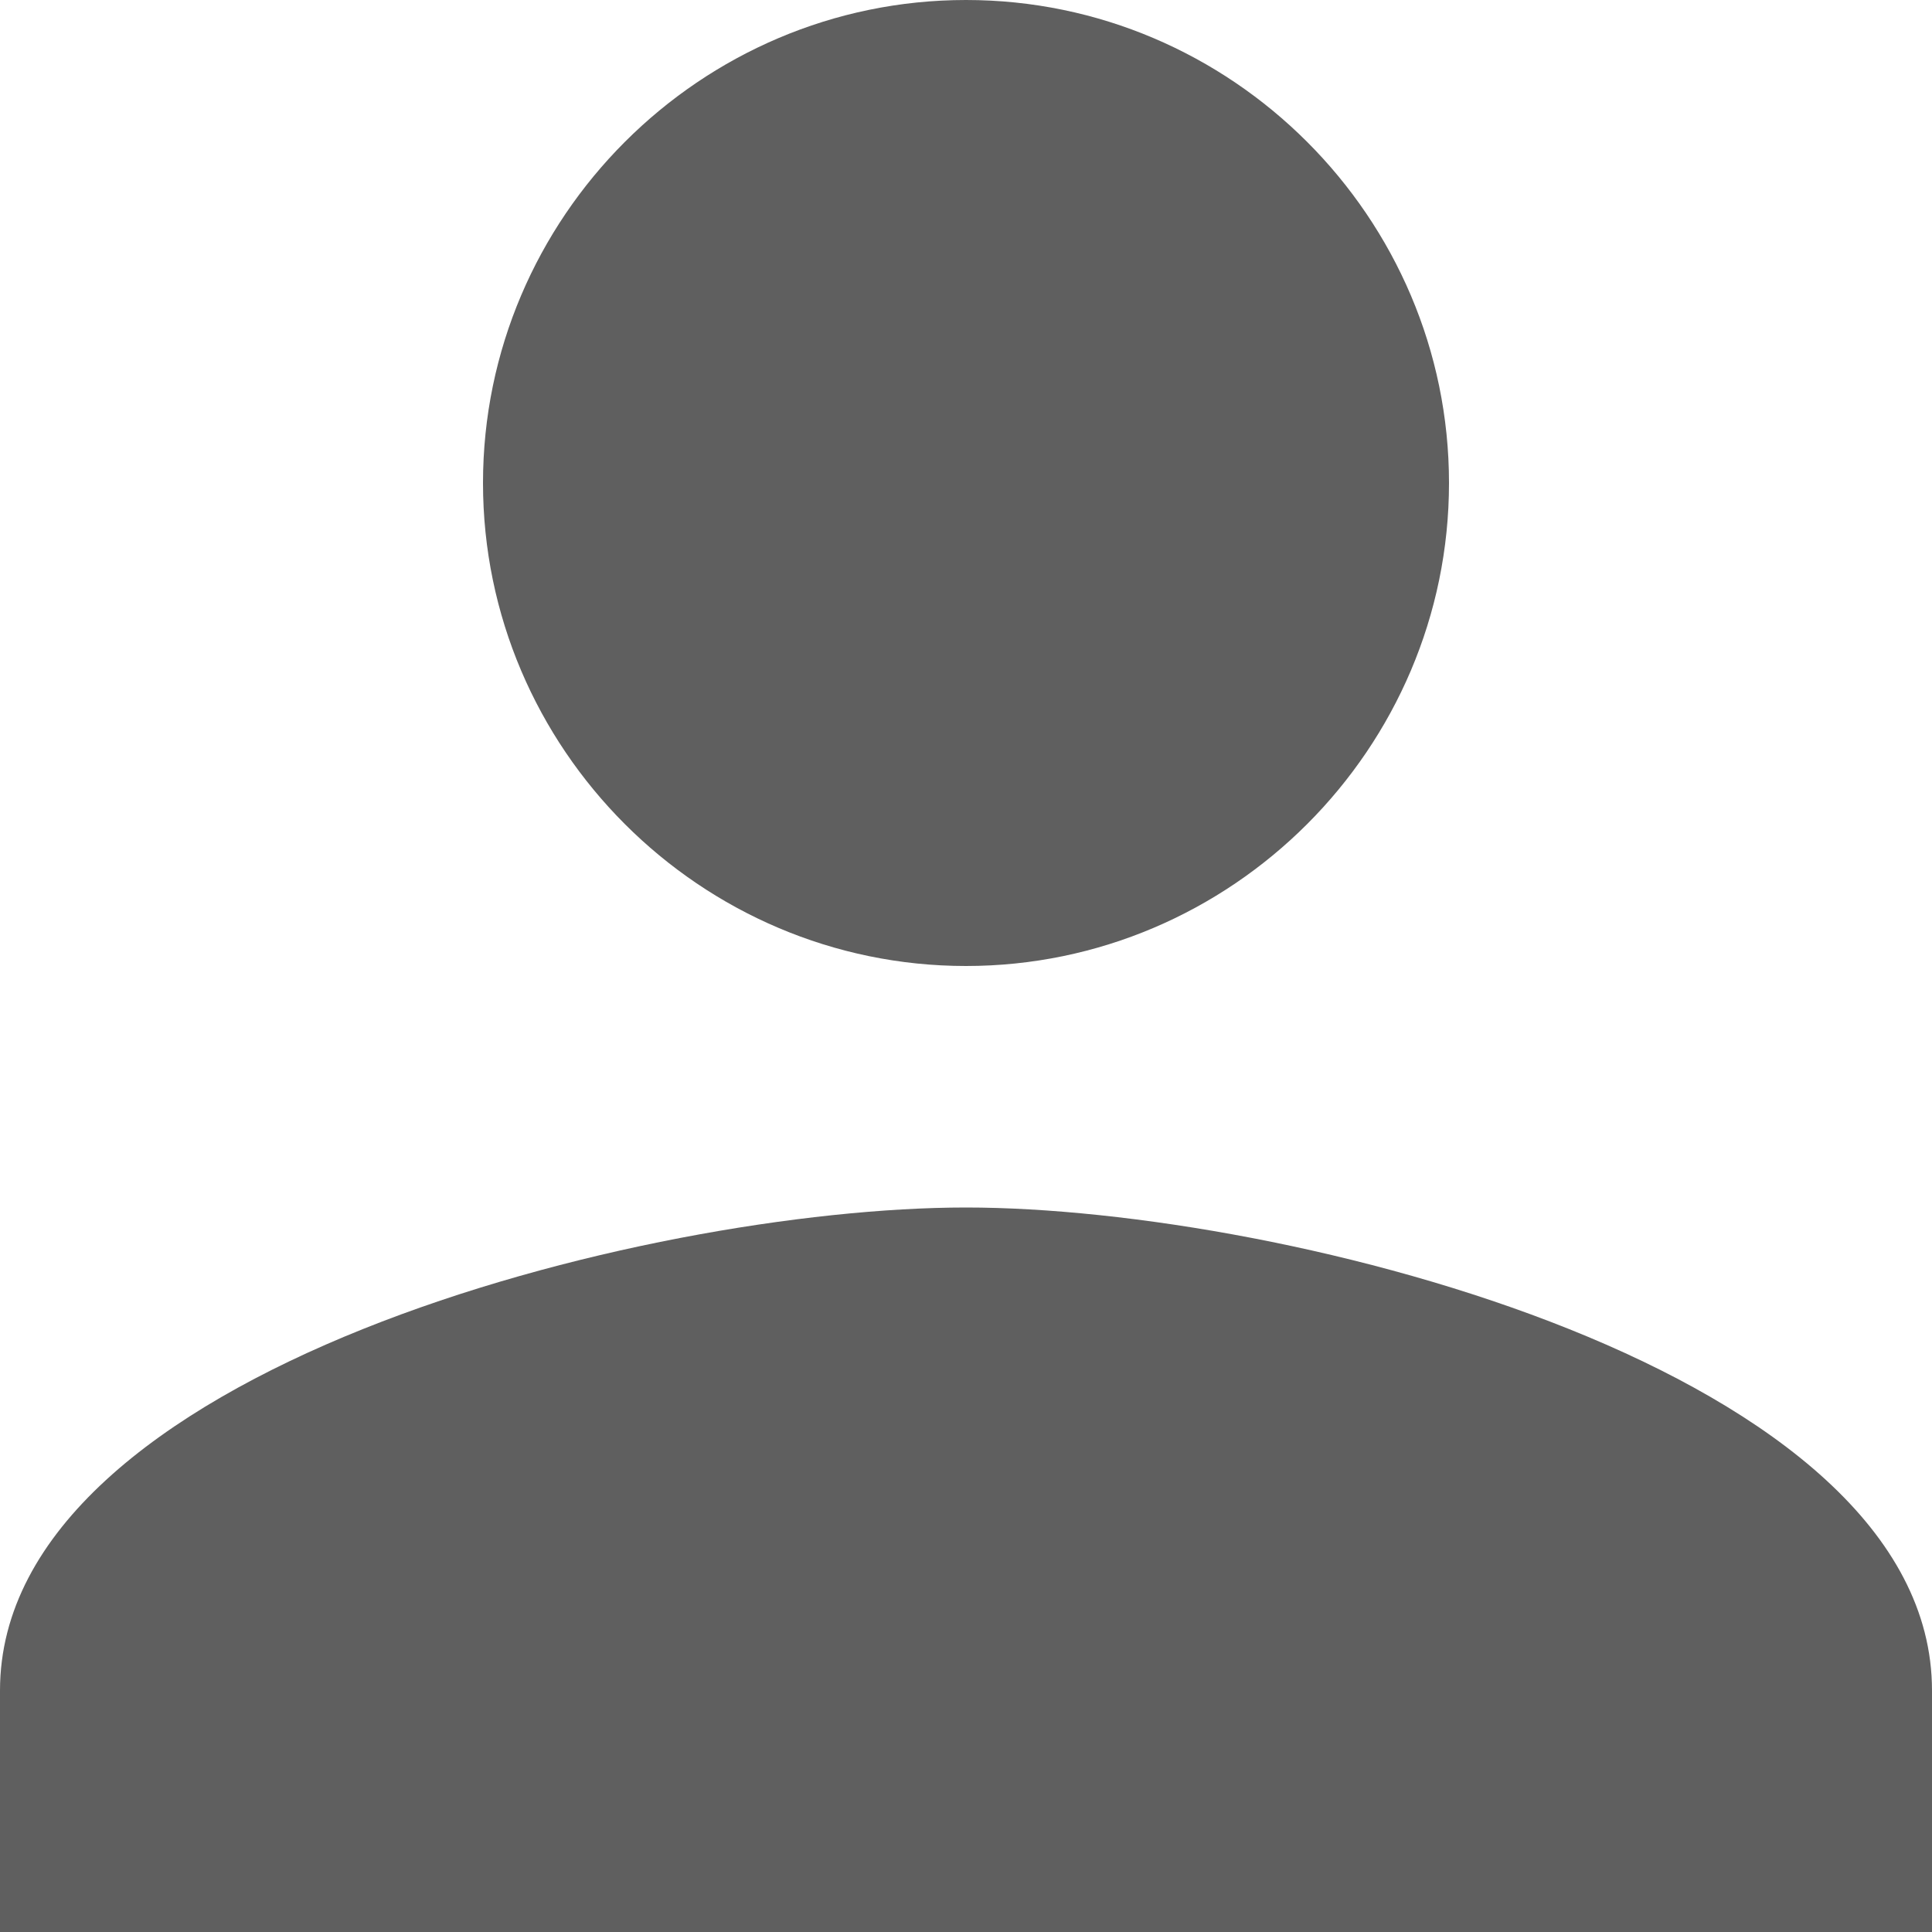
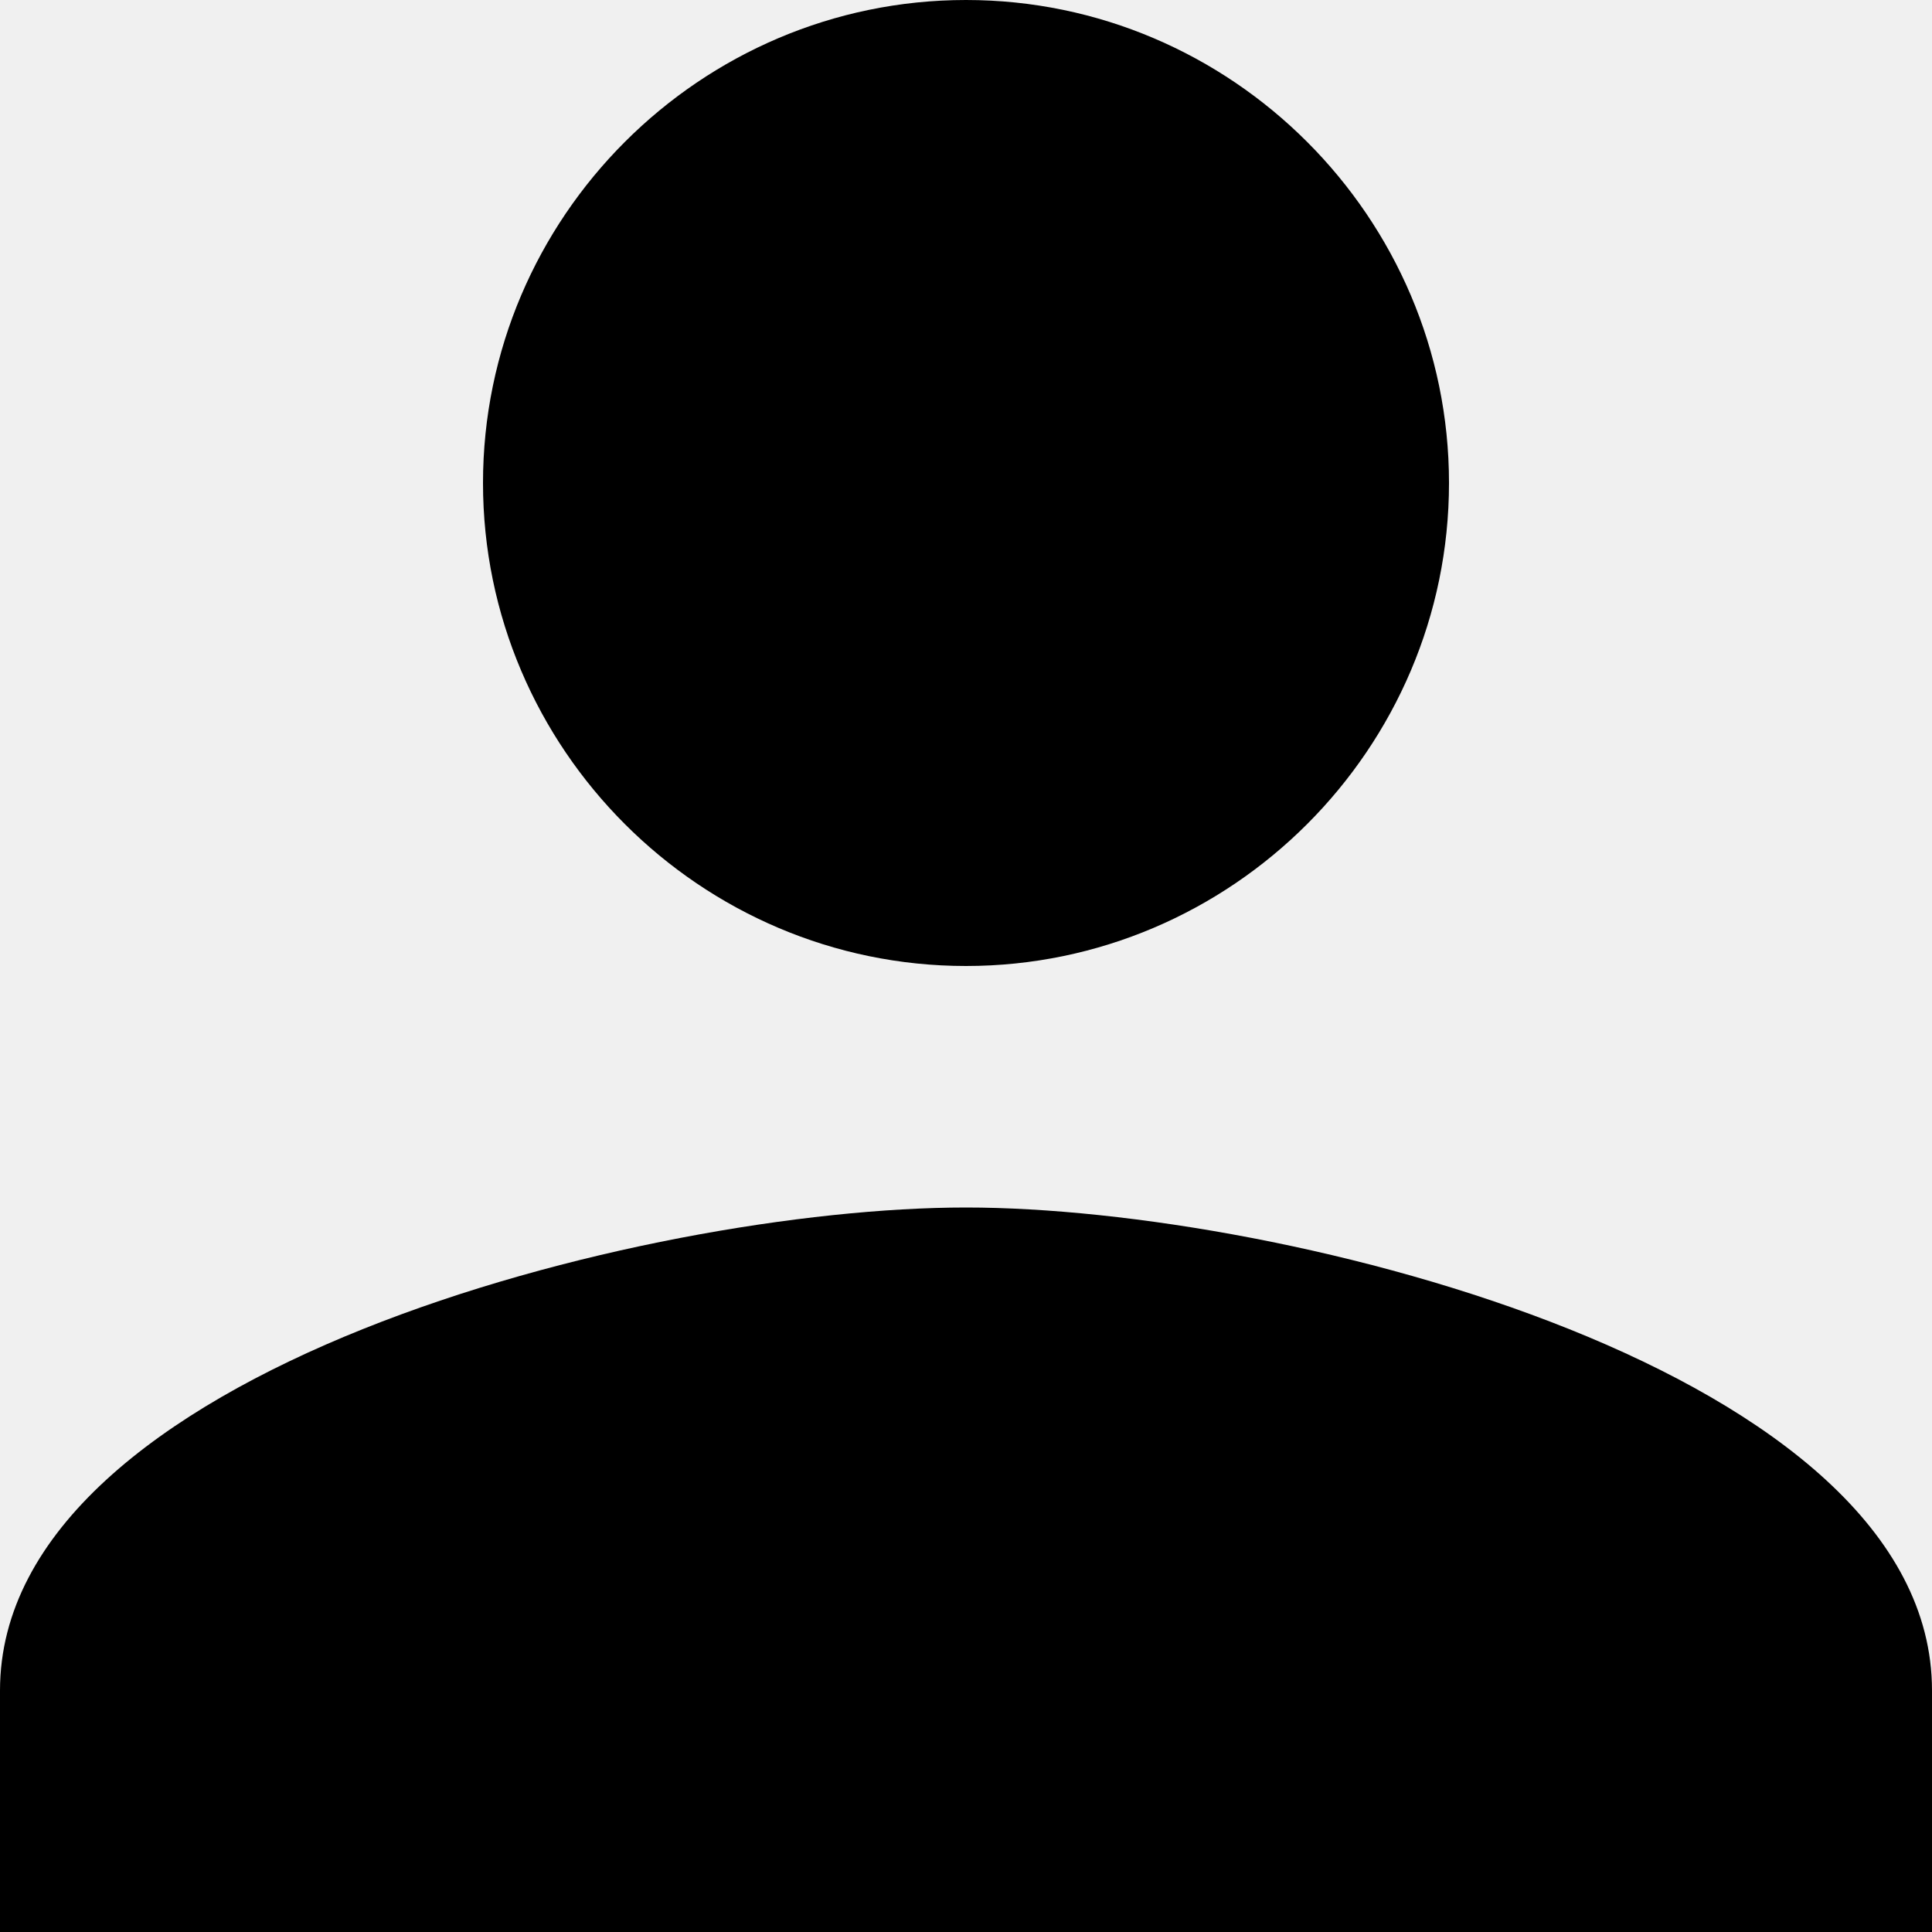
<svg xmlns="http://www.w3.org/2000/svg" width="25" height="25" viewBox="0 0 25 25" fill="none">
-   <rect width="25" height="25" fill="#2D2D2D" />
-   <g id="v3.2 - Prototyped">
-     <path d="M-3279 -2681C-3279 -2682.1 -3278.1 -2683 -3277 -2683H8071C8072.1 -2683 8073 -2682.1 8073 -2681V4435C8073 4436.1 8072.1 4437 8071 4437H-3277C-3278.1 4437 -3279 4436.1 -3279 4435V-2681Z" fill="#141414" />
-     <path d="M-3277 -2682H8071V-2684H-3277V-2682ZM8072 -2681V4435H8074V-2681H8072ZM8071 4436H-3277V4438H8071V4436ZM-3278 4435V-2681H-3280V4435H-3278ZM-3277 4436C-3277.55 4436 -3278 4435.55 -3278 4435H-3280C-3280 4436.66 -3278.66 4438 -3277 4438V4436ZM8072 4435C8072 4435.55 8071.55 4436 8071 4436V4438C8072.66 4438 8074 4436.66 8074 4435H8072ZM8071 -2682C8071.55 -2682 8072 -2681.55 8072 -2681H8074C8074 -2682.66 8072.66 -2684 8071 -2684V-2682ZM-3277 -2684C-3278.66 -2684 -3280 -2682.66 -3280 -2681H-3278C-3278 -2681.55 -3277.55 -2682 -3277 -2682V-2684Z" fill="white" fill-opacity="0.1" />
-     <g id="Desktop / Visible" clip-path="url(#clip0_503_4453)">
-       <rect width="1786" height="1167" transform="translate(-50 -1092)" fill="white" />
-       <g id="Desktop / 50px / A">
-         <g id="Frame 444">
-           <g id="Frame 53">
-             <g id="Frame 40">
-               <g id="Frame 20">
-                 <path id="Vector" d="M12.5 12.5C9.062 12.5 6.25 9.687 6.25 6.25C6.25 2.813 9.062 0 12.5 0C15.938 0 18.75 2.813 18.75 6.25C18.75 9.687 15.938 12.5 12.5 12.5ZM12.5 15.625C16.64 15.625 25 17.735 25 21.875V25H0V21.875C0 17.735 8.36 15.625 12.5 15.625Z" fill="#5F5F5F" />
-               </g>
-             </g>
-           </g>
-         </g>
-       </g>
-     </g>
-   </g>
-   <defs>
-     <clipPath id="clip0_503_4453">
-       <rect width="1786" height="1167" fill="white" transform="translate(-50 -1092)" />
-     </clipPath>
-   </defs>
+   <path id="Vector" d="M12.5 12.5C9.062 12.5 6.25 9.687 6.25 6.25C6.25 2.813 9.062 0 12.5 0C15.938 0 18.75 2.813 18.75 6.25C18.75 9.687 15.938 12.5 12.5 12.5ZM12.5 15.625C16.64 15.625 25 17.735 25 21.875V25H0V21.875C0 17.735 8.36 15.625 12.5 15.625Z" fill="black" />
</svg>
